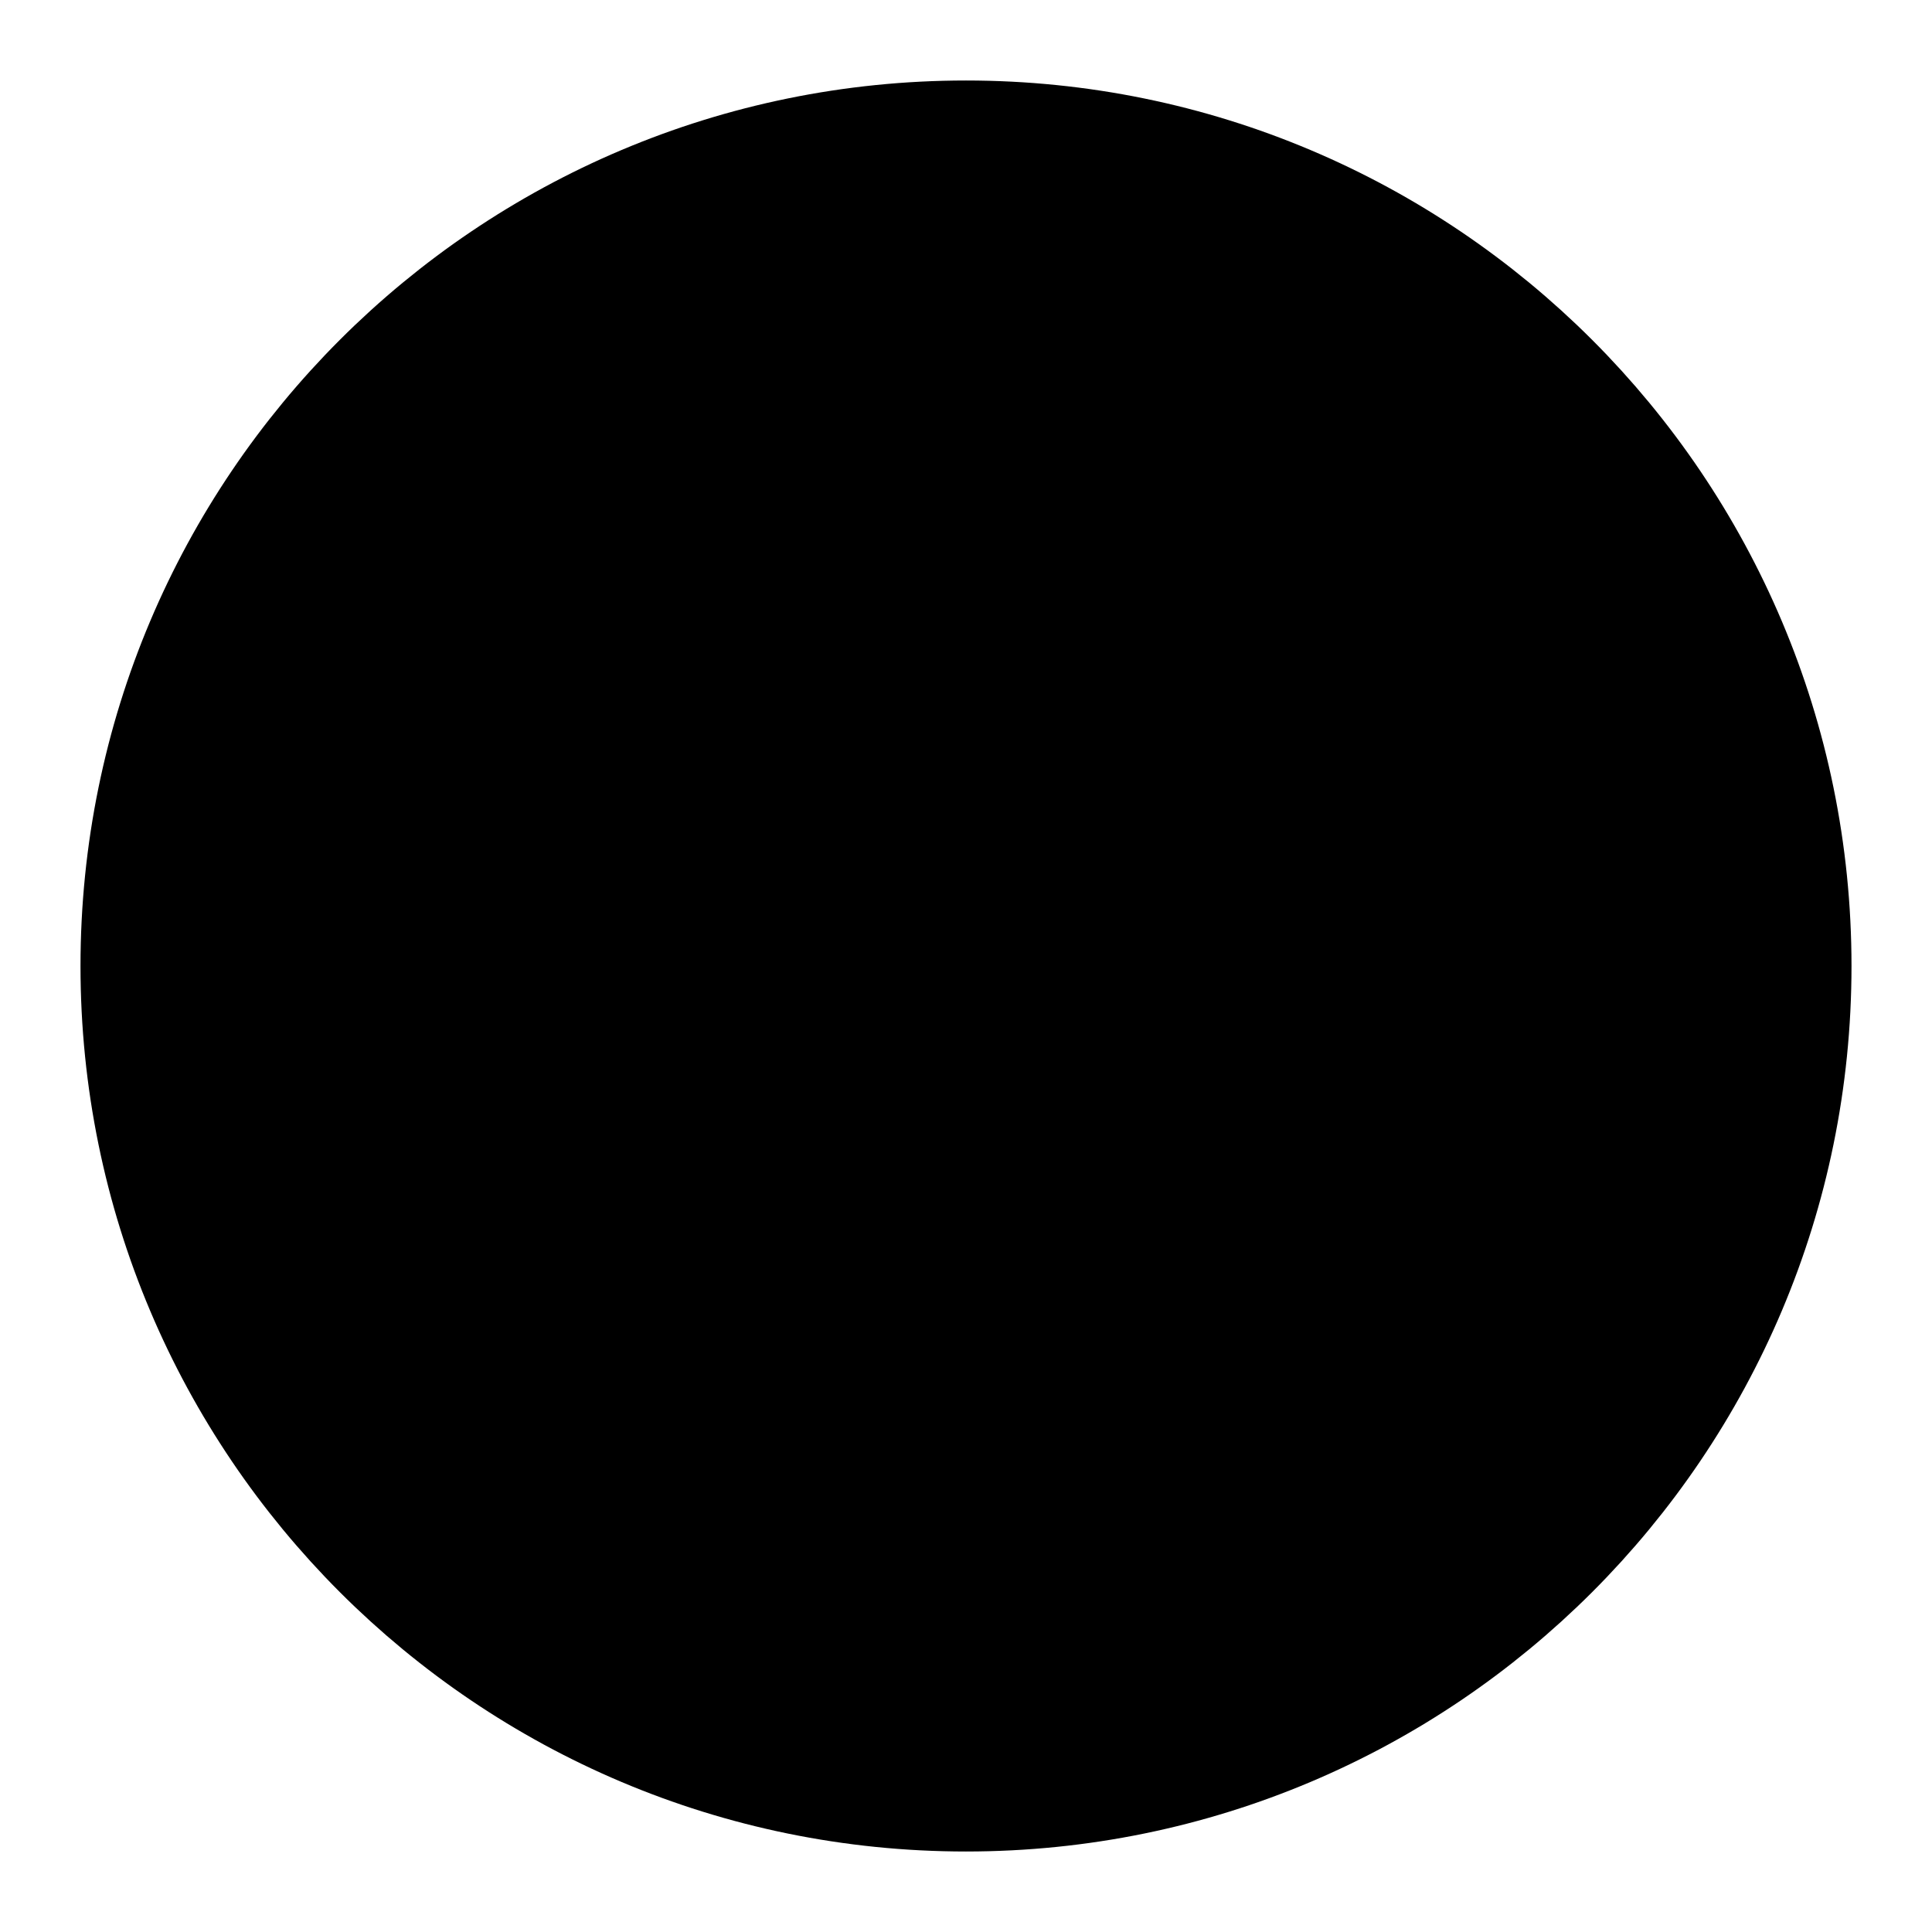
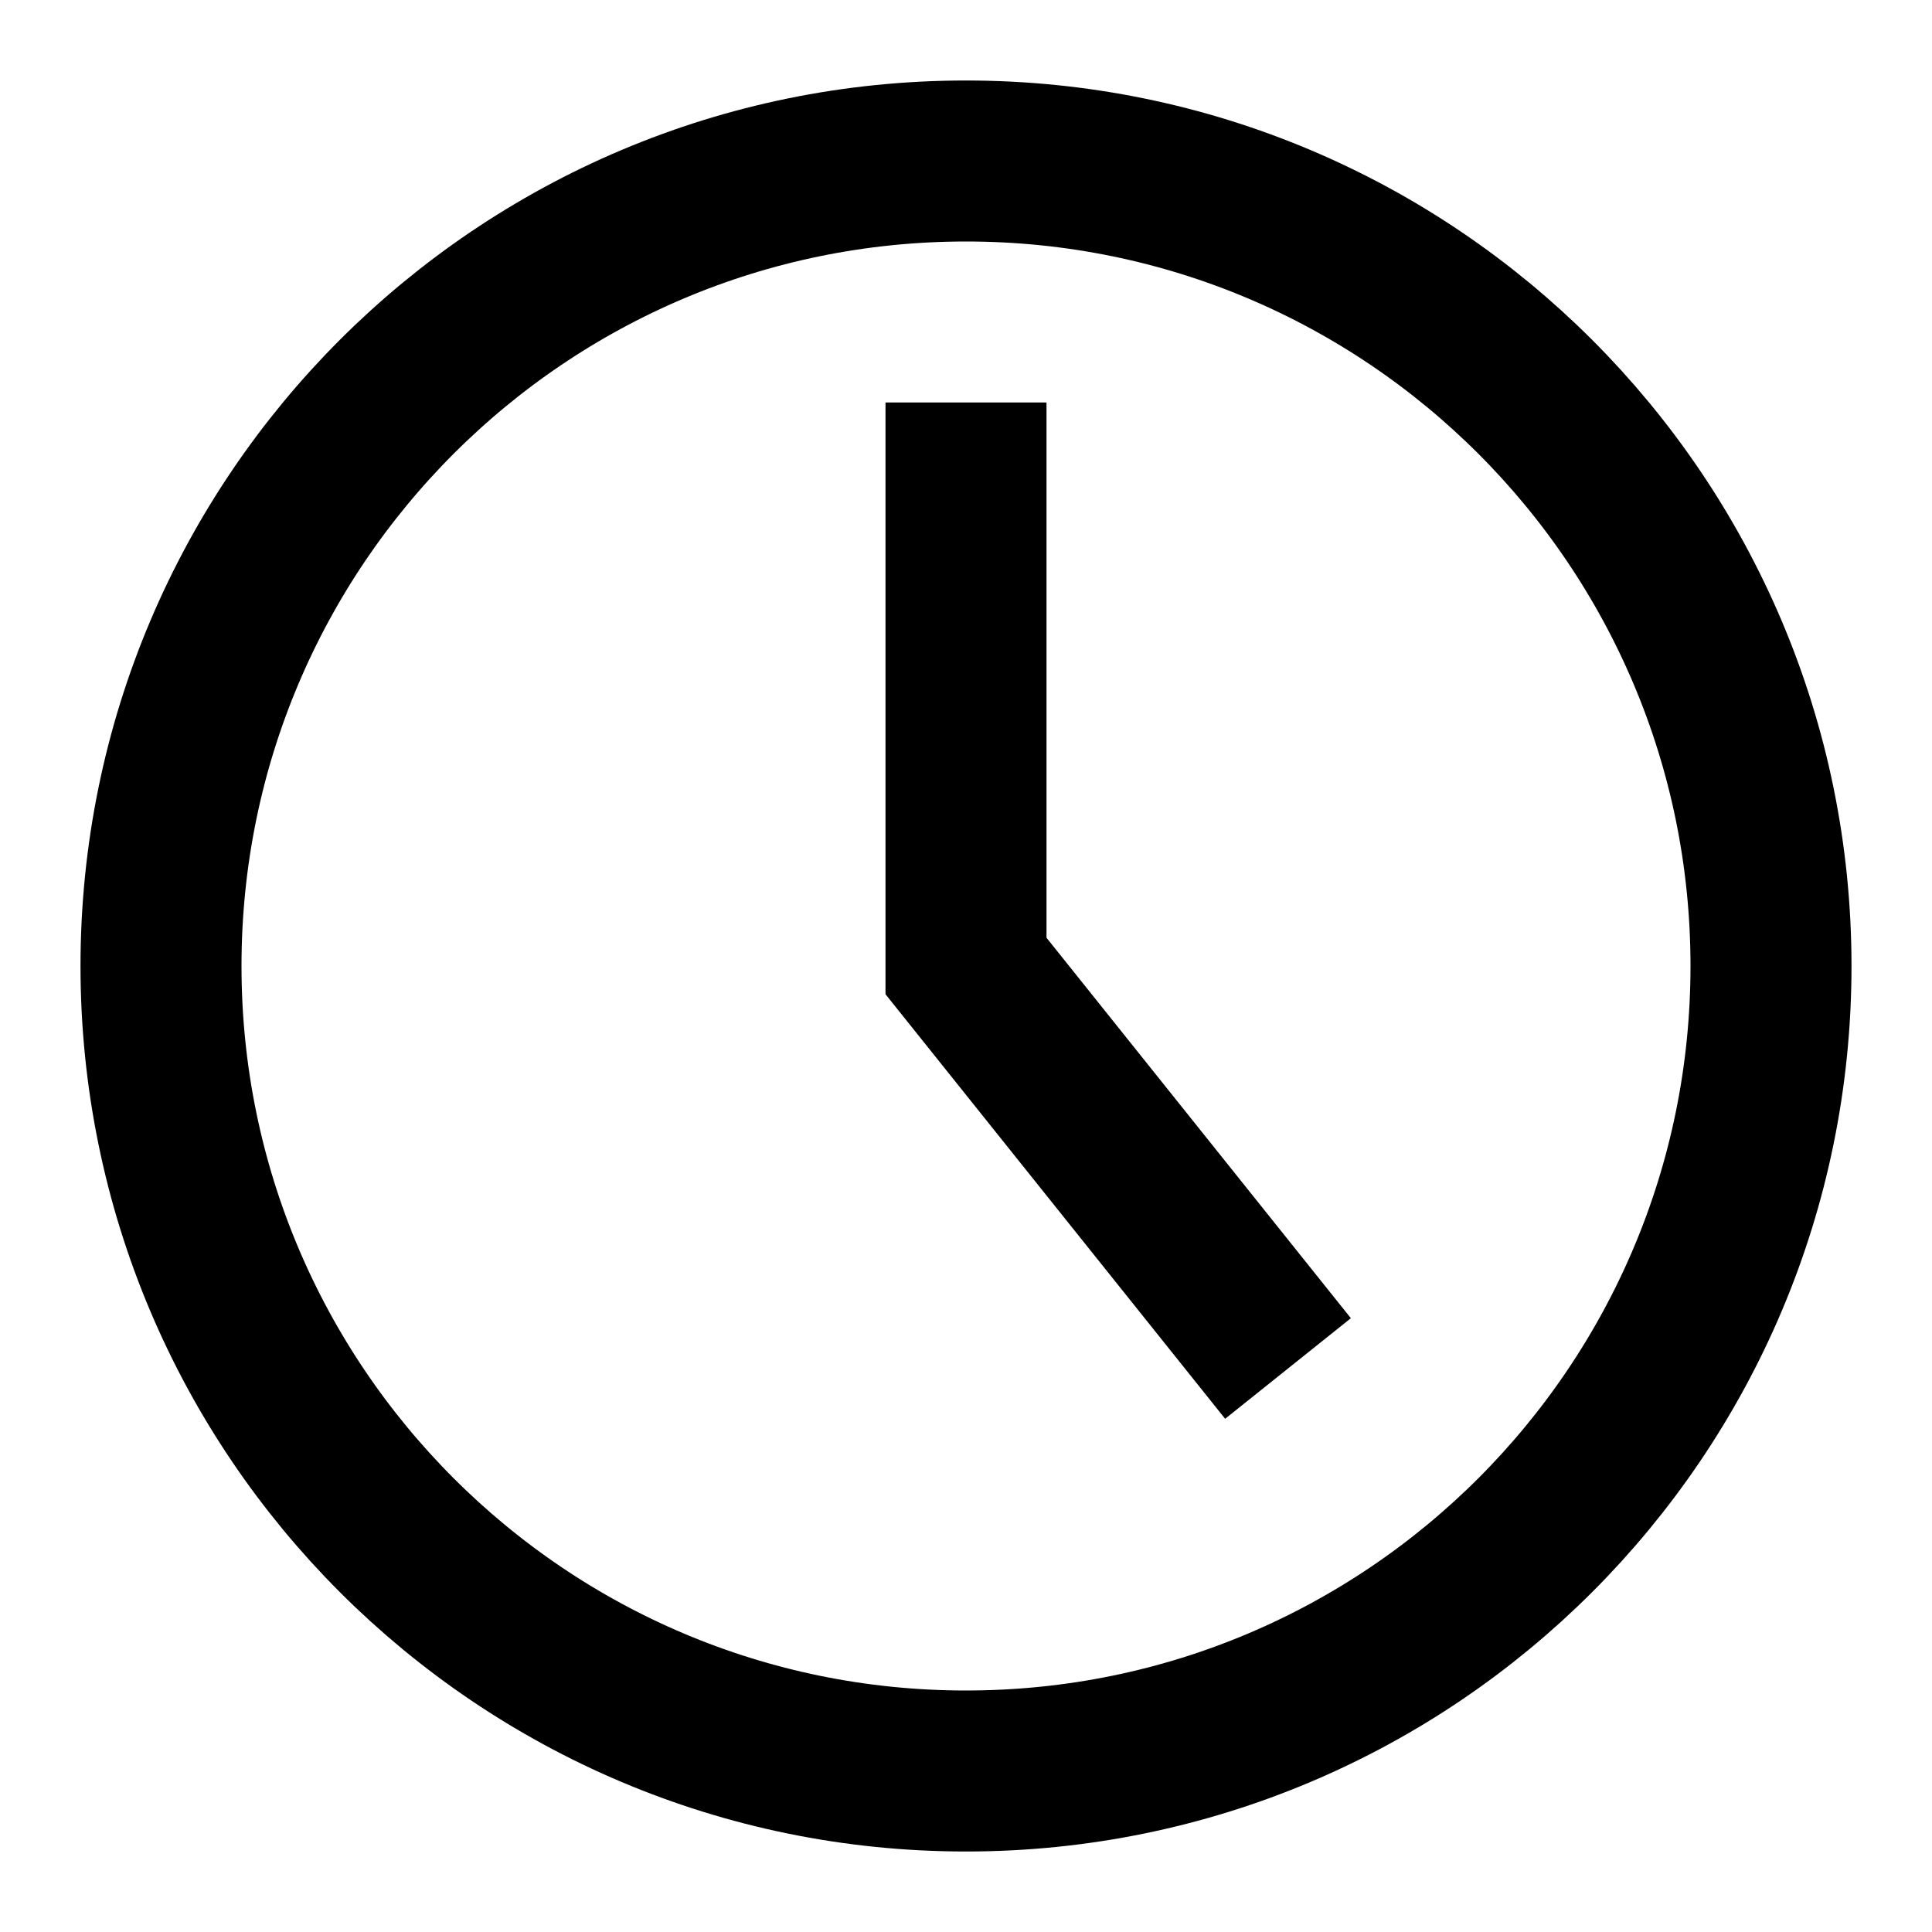
<svg xmlns="http://www.w3.org/2000/svg" width="24" height="24" viewBox="0 0 24 24">
-   <g fill-rule="evenodd" stroke="#000" stroke-width="2" transform="translate(2 2)">
+   <g fill="none" fill-rule="evenodd" stroke="currentColor" stroke-width="2" transform="translate(2 2)">
    <circle cx="10" cy="10" r="10" stroke-linecap="round" stroke-linejoin="round" />
    <path d="M10 3v7l4 5" />
  </g>
</svg>
